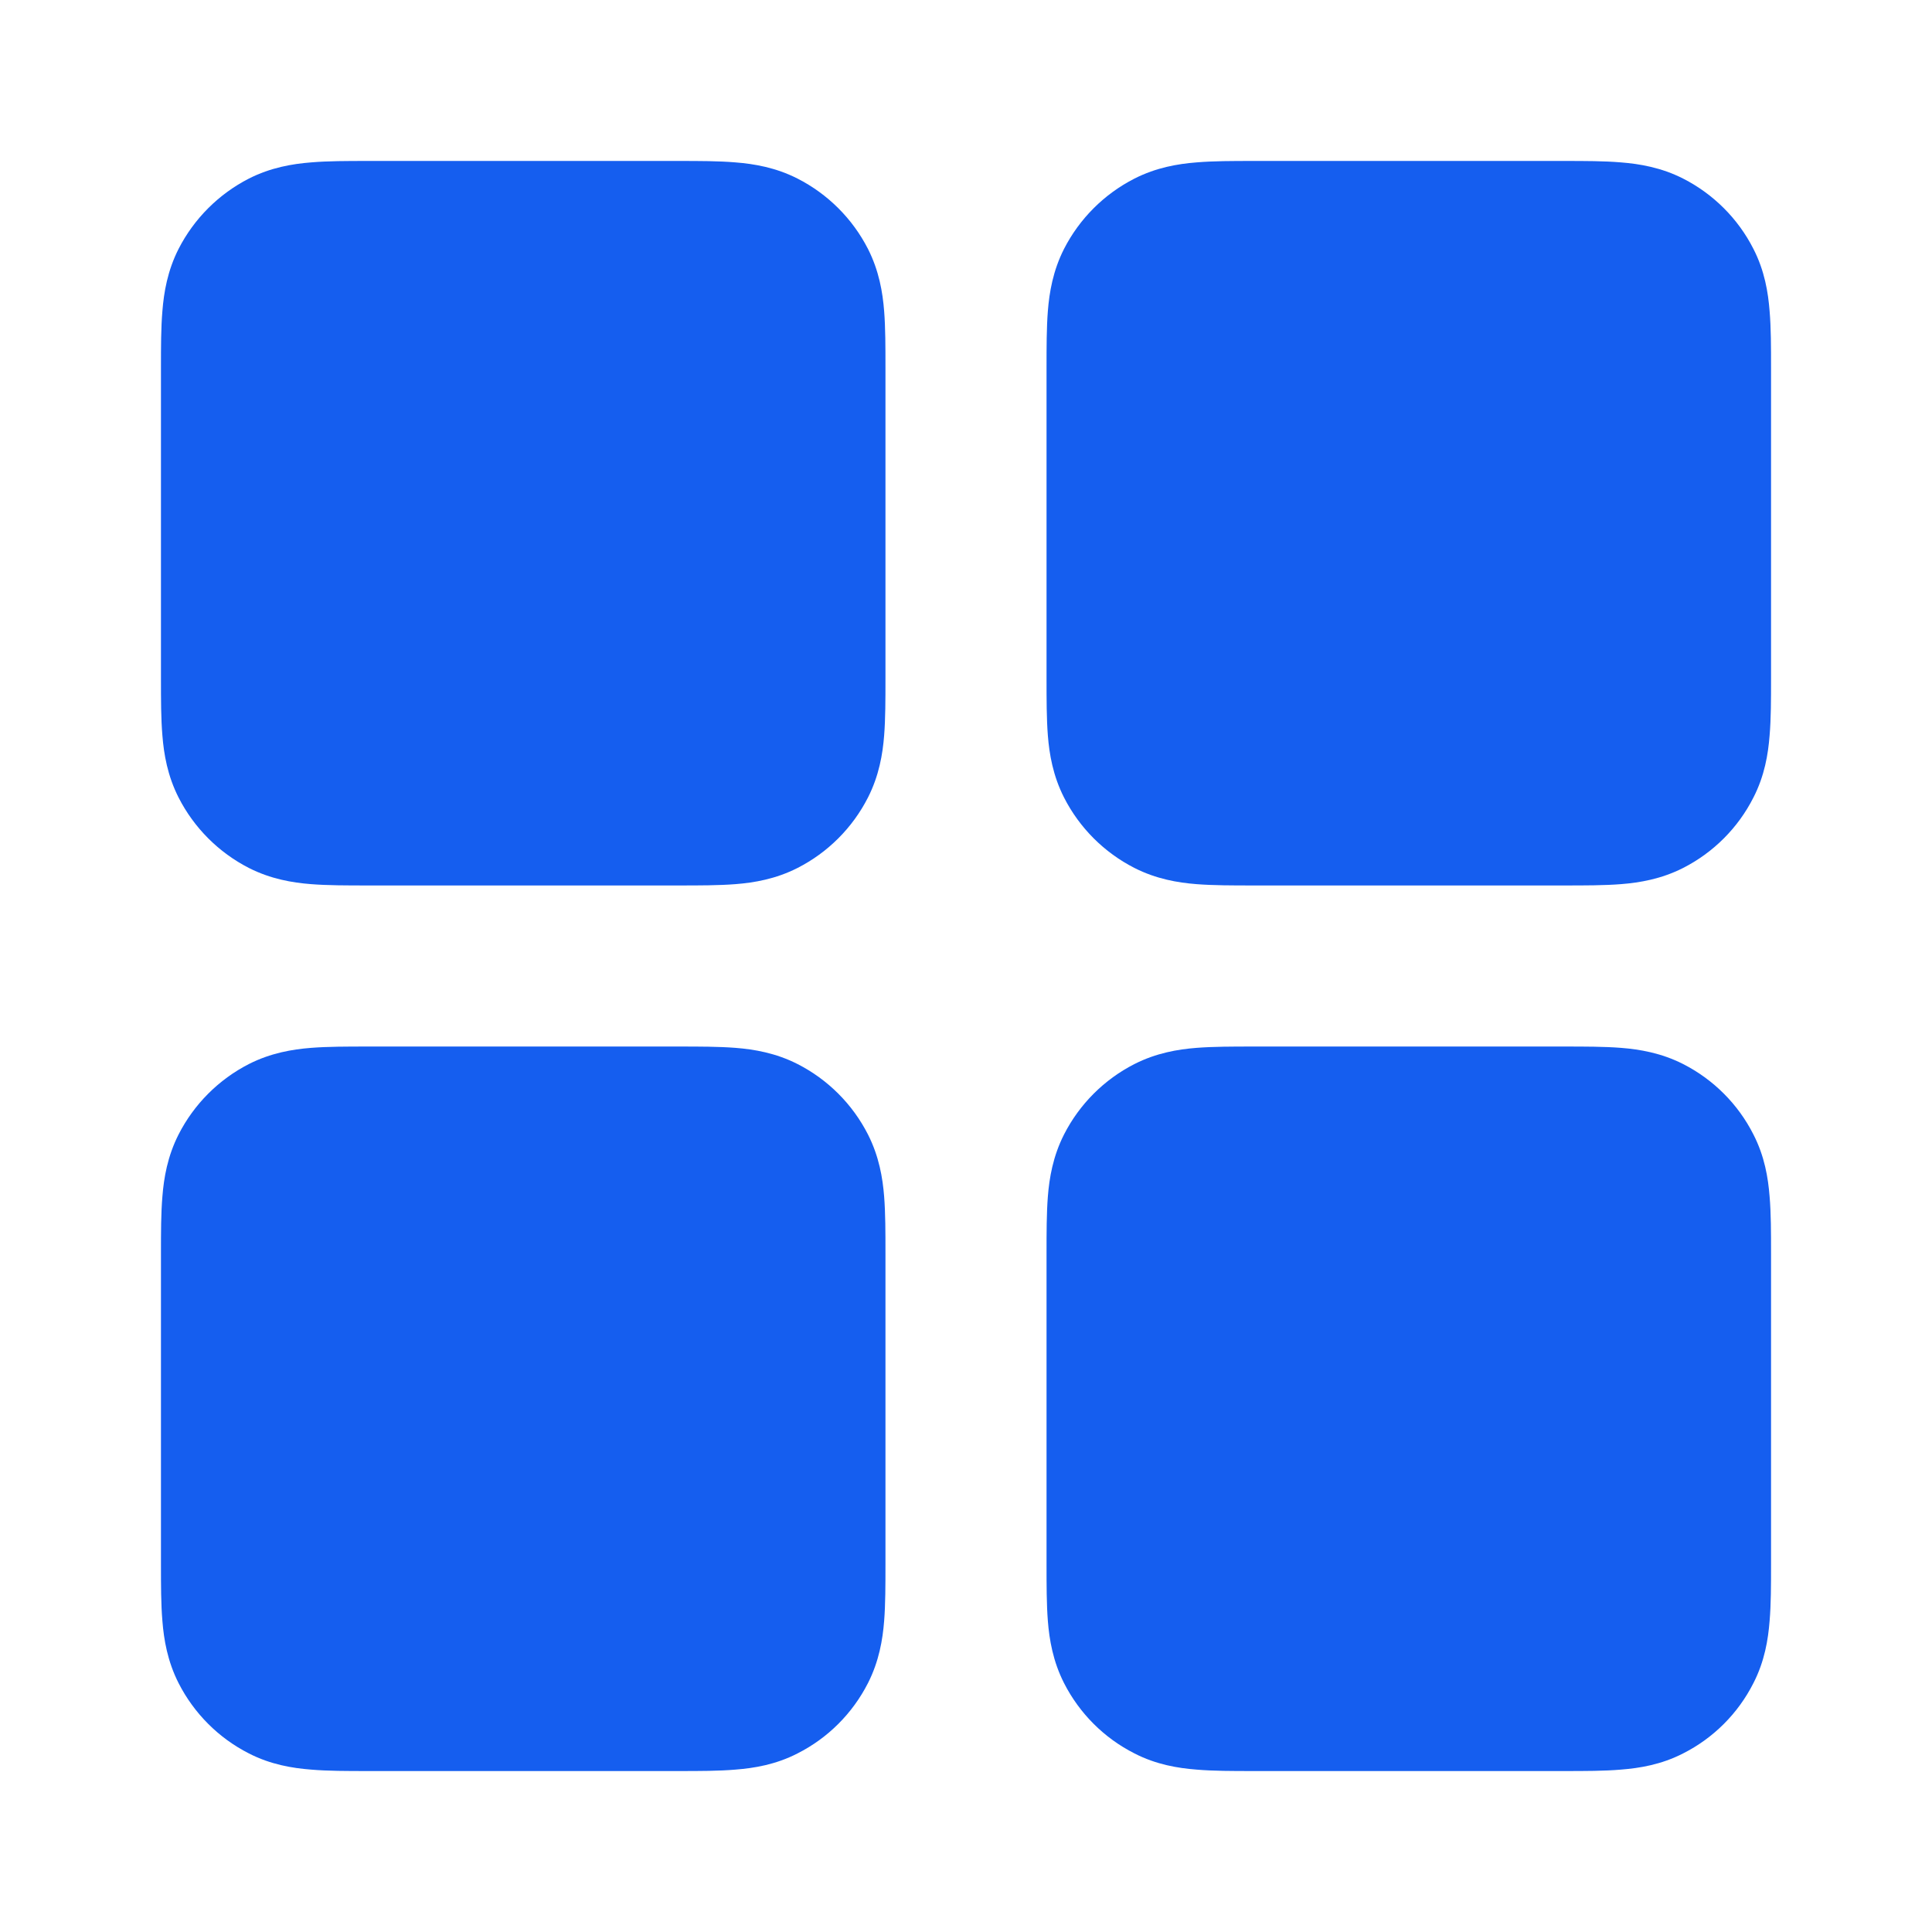
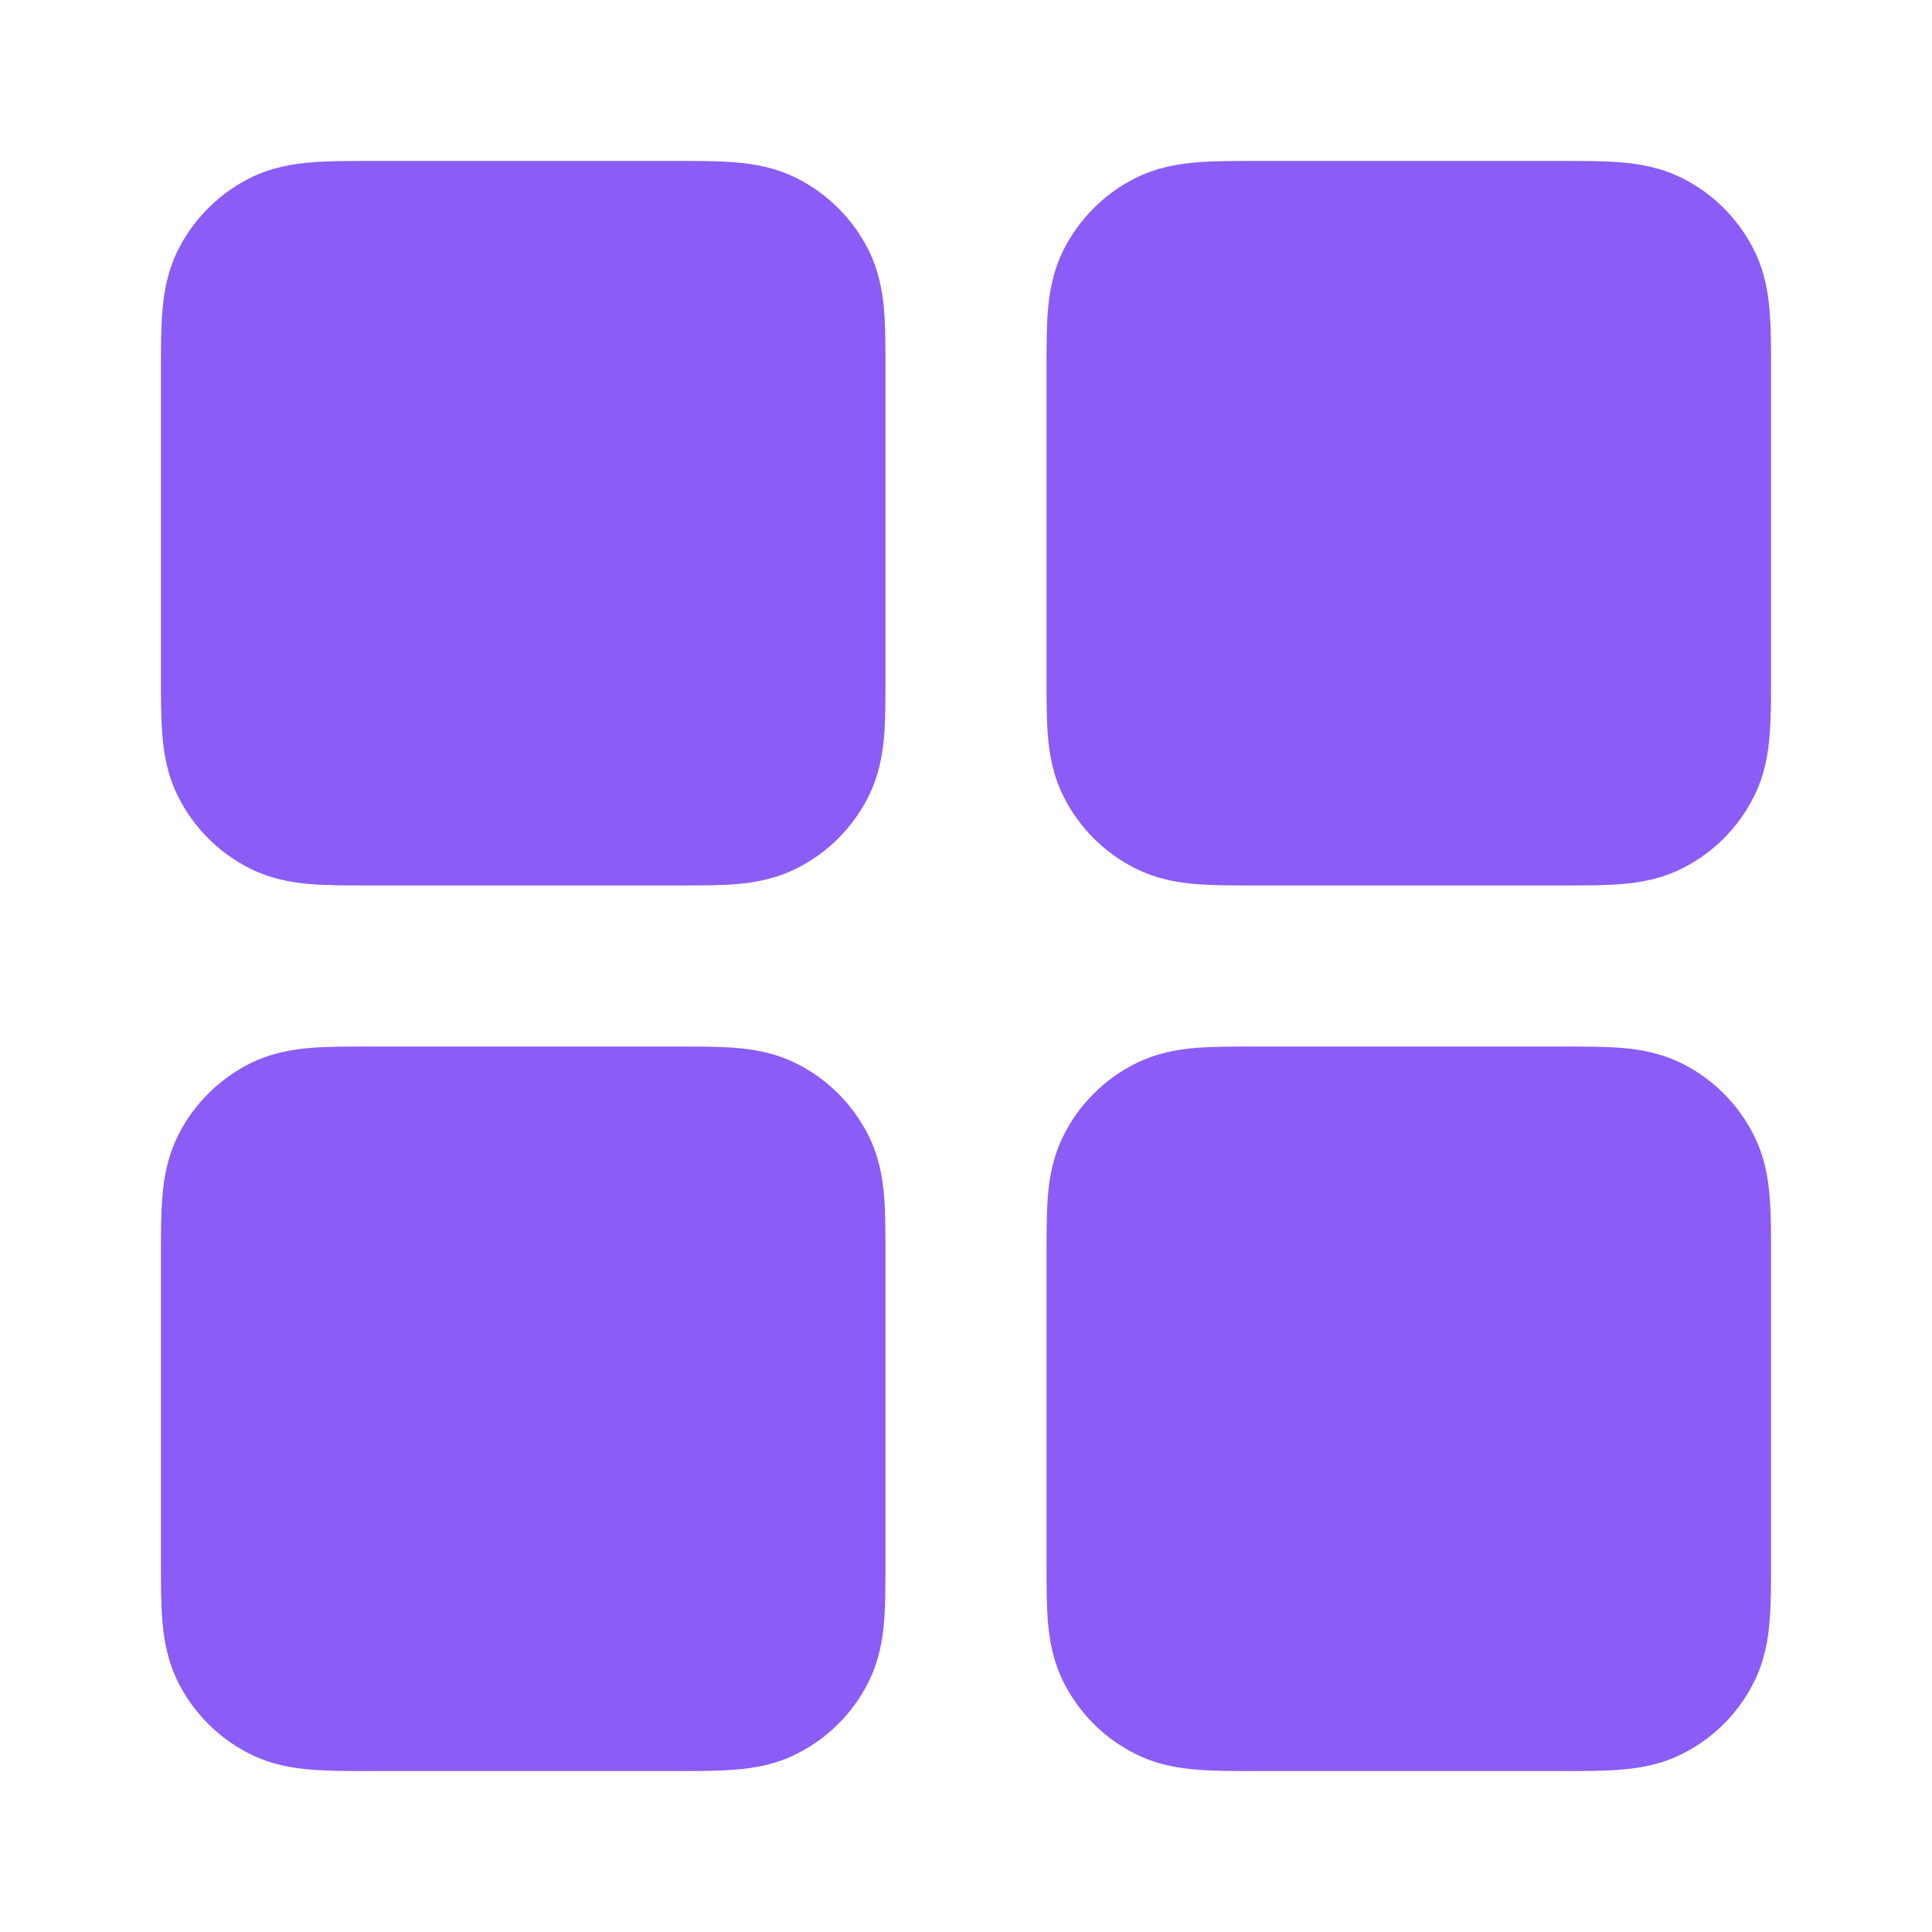
<svg xmlns="http://www.w3.org/2000/svg" width="16" height="16" viewBox="0 0 16 16" fill="none">
  <g id="grid-01">
    <g id="Solid">
-       <path fill-rule="evenodd" clip-rule="evenodd" d="M3.045 1.333C3.904 1.333 4.764 1.333 5.621 1.333C5.79 1.333 5.953 1.333 6.092 1.345C6.245 1.357 6.424 1.387 6.605 1.479C6.856 1.607 7.06 1.811 7.188 2.061C7.28 2.242 7.31 2.422 7.322 2.575C7.333 2.713 7.333 2.877 7.333 3.045V5.621C7.333 5.79 7.333 5.953 7.322 6.092C7.31 6.245 7.28 6.424 7.188 6.605C7.06 6.856 6.856 7.06 6.605 7.188C6.424 7.28 6.245 7.31 6.092 7.322C5.953 7.333 5.79 7.333 5.621 7.333H3.045C2.877 7.333 2.713 7.333 2.575 7.322C2.422 7.31 2.242 7.28 2.061 7.188C1.811 7.06 1.607 6.856 1.479 6.605C1.387 6.424 1.357 6.245 1.345 6.092C1.333 5.953 1.333 5.79 1.333 5.621C1.333 5.614 1.333 5.607 1.333 5.6V3.067C1.333 3.06 1.333 3.053 1.333 3.045C1.333 2.877 1.333 2.713 1.345 2.575C1.357 2.422 1.387 2.242 1.479 2.061C1.607 1.811 1.811 1.607 2.061 1.479C2.242 1.387 2.422 1.357 2.575 1.345C2.713 1.333 2.877 1.333 3.045 1.333Z" fill="#155EEF" />
-       <path fill-rule="evenodd" clip-rule="evenodd" d="M3.045 8.667C3.904 8.667 4.764 8.667 5.621 8.667C5.79 8.667 5.953 8.667 6.092 8.678C6.245 8.69 6.424 8.72 6.605 8.812C6.856 8.94 7.06 9.144 7.188 9.395C7.28 9.576 7.31 9.755 7.322 9.908C7.333 10.047 7.333 10.21 7.333 10.379V12.955C7.333 13.123 7.333 13.287 7.322 13.425C7.31 13.578 7.28 13.758 7.188 13.939C7.06 14.19 6.856 14.394 6.605 14.521C6.424 14.614 6.245 14.643 6.092 14.655C5.953 14.667 5.79 14.667 5.621 14.667H3.045C2.877 14.667 2.713 14.667 2.575 14.655C2.422 14.643 2.242 14.614 2.061 14.521C1.811 14.394 1.607 14.19 1.479 13.939C1.387 13.758 1.357 13.578 1.345 13.425C1.333 13.287 1.333 13.123 1.333 12.955C1.333 12.948 1.333 12.941 1.333 12.933V10.4C1.333 10.393 1.333 10.386 1.333 10.379C1.333 10.21 1.333 10.047 1.345 9.908C1.357 9.755 1.387 9.576 1.479 9.395C1.607 9.144 1.811 8.94 2.061 8.812C2.242 8.72 2.422 8.69 2.575 8.678C2.713 8.667 2.877 8.667 3.045 8.667Z" fill="#155EEF" />
-       <path fill-rule="evenodd" clip-rule="evenodd" d="M10.379 1.333C11.237 1.333 12.098 1.333 12.955 1.333C13.123 1.333 13.287 1.333 13.425 1.345C13.578 1.357 13.758 1.387 13.939 1.479C14.19 1.607 14.394 1.811 14.521 2.061C14.614 2.242 14.643 2.422 14.655 2.575C14.667 2.713 14.667 2.877 14.667 3.045V5.621C14.667 5.79 14.667 5.953 14.655 6.092C14.643 6.245 14.614 6.424 14.521 6.605C14.394 6.856 14.19 7.06 13.939 7.188C13.758 7.28 13.578 7.31 13.425 7.322C13.287 7.333 13.123 7.333 12.955 7.333H10.379C10.21 7.333 10.047 7.333 9.908 7.322C9.755 7.31 9.576 7.28 9.395 7.188C9.144 7.06 8.94 6.856 8.812 6.605C8.72 6.424 8.69 6.245 8.678 6.092C8.667 5.953 8.667 5.79 8.667 5.621C8.667 5.614 8.667 5.607 8.667 5.6V3.067C8.667 3.06 8.667 3.053 8.667 3.045C8.667 2.877 8.667 2.713 8.678 2.575C8.69 2.422 8.72 2.242 8.812 2.061C8.94 1.811 9.144 1.607 9.395 1.479C9.576 1.387 9.755 1.357 9.908 1.345C10.047 1.333 10.21 1.333 10.379 1.333Z" fill="#155EEF" />
-       <path fill-rule="evenodd" clip-rule="evenodd" d="M10.379 8.667C11.237 8.667 12.098 8.667 12.955 8.667C13.123 8.667 13.287 8.667 13.425 8.678C13.578 8.69 13.758 8.72 13.939 8.812C14.19 8.94 14.394 9.144 14.521 9.395C14.614 9.576 14.643 9.755 14.655 9.908C14.667 10.047 14.667 10.21 14.667 10.379V12.955C14.667 13.123 14.667 13.287 14.655 13.425C14.643 13.578 14.614 13.758 14.521 13.939C14.394 14.19 14.19 14.394 13.939 14.521C13.758 14.614 13.578 14.643 13.425 14.655C13.287 14.667 13.123 14.667 12.955 14.667H10.379C10.21 14.667 10.047 14.667 9.908 14.655C9.755 14.643 9.576 14.614 9.395 14.521C9.144 14.394 8.94 14.19 8.812 13.939C8.72 13.758 8.69 13.578 8.678 13.425C8.667 13.287 8.667 13.123 8.667 12.955C8.667 12.948 8.667 12.941 8.667 12.933V10.4C8.667 10.393 8.667 10.386 8.667 10.379C8.667 10.21 8.667 10.047 8.678 9.908C8.69 9.755 8.72 9.576 8.812 9.395C8.94 9.144 9.144 8.94 9.395 8.812C9.576 8.72 9.755 8.69 9.908 8.678C10.047 8.667 10.21 8.667 10.379 8.667Z" fill="#155EEF" />
+       <path fill-rule="evenodd" clip-rule="evenodd" d="M3.045 1.333C3.904 1.333 4.764 1.333 5.621 1.333C5.79 1.333 5.953 1.333 6.092 1.345C6.245 1.357 6.424 1.387 6.605 1.479C6.856 1.607 7.06 1.811 7.188 2.061C7.28 2.242 7.31 2.422 7.322 2.575C7.333 2.713 7.333 2.877 7.333 3.045V5.621C7.333 5.79 7.333 5.953 7.322 6.092C7.31 6.245 7.28 6.424 7.188 6.605C7.06 6.856 6.856 7.06 6.605 7.188C6.424 7.28 6.245 7.31 6.092 7.322C5.953 7.333 5.79 7.333 5.621 7.333H3.045C2.877 7.333 2.713 7.333 2.575 7.322C2.422 7.31 2.242 7.28 2.061 7.188C1.811 7.06 1.607 6.856 1.479 6.605C1.387 6.424 1.357 6.245 1.345 6.092C1.333 5.953 1.333 5.79 1.333 5.621C1.333 5.614 1.333 5.607 1.333 5.6V3.067C1.333 3.06 1.333 3.053 1.333 3.045C1.333 2.877 1.333 2.713 1.345 2.575C1.357 2.422 1.387 2.242 1.479 2.061C1.607 1.811 1.811 1.607 2.061 1.479C2.242 1.387 2.422 1.357 2.575 1.345C2.713 1.333 2.877 1.333 3.045 1.333Z" fill="#8b5cf6" />
+       <path fill-rule="evenodd" clip-rule="evenodd" d="M3.045 8.667C3.904 8.667 4.764 8.667 5.621 8.667C5.79 8.667 5.953 8.667 6.092 8.678C6.245 8.69 6.424 8.72 6.605 8.812C6.856 8.94 7.06 9.144 7.188 9.395C7.28 9.576 7.31 9.755 7.322 9.908C7.333 10.047 7.333 10.21 7.333 10.379V12.955C7.333 13.123 7.333 13.287 7.322 13.425C7.31 13.578 7.28 13.758 7.188 13.939C7.06 14.19 6.856 14.394 6.605 14.521C6.424 14.614 6.245 14.643 6.092 14.655C5.953 14.667 5.79 14.667 5.621 14.667H3.045C2.877 14.667 2.713 14.667 2.575 14.655C2.422 14.643 2.242 14.614 2.061 14.521C1.811 14.394 1.607 14.19 1.479 13.939C1.387 13.758 1.357 13.578 1.345 13.425C1.333 13.287 1.333 13.123 1.333 12.955C1.333 12.948 1.333 12.941 1.333 12.933V10.4C1.333 10.393 1.333 10.386 1.333 10.379C1.333 10.21 1.333 10.047 1.345 9.908C1.357 9.755 1.387 9.576 1.479 9.395C1.607 9.144 1.811 8.94 2.061 8.812C2.242 8.72 2.422 8.69 2.575 8.678C2.713 8.667 2.877 8.667 3.045 8.667Z" fill="#8b5cf6" />
+       <path fill-rule="evenodd" clip-rule="evenodd" d="M10.379 1.333C11.237 1.333 12.098 1.333 12.955 1.333C13.123 1.333 13.287 1.333 13.425 1.345C13.578 1.357 13.758 1.387 13.939 1.479C14.19 1.607 14.394 1.811 14.521 2.061C14.614 2.242 14.643 2.422 14.655 2.575C14.667 2.713 14.667 2.877 14.667 3.045V5.621C14.667 5.79 14.667 5.953 14.655 6.092C14.643 6.245 14.614 6.424 14.521 6.605C14.394 6.856 14.19 7.06 13.939 7.188C13.758 7.28 13.578 7.31 13.425 7.322C13.287 7.333 13.123 7.333 12.955 7.333H10.379C10.21 7.333 10.047 7.333 9.908 7.322C9.755 7.31 9.576 7.28 9.395 7.188C9.144 7.06 8.94 6.856 8.812 6.605C8.72 6.424 8.69 6.245 8.678 6.092C8.667 5.953 8.667 5.79 8.667 5.621C8.667 5.614 8.667 5.607 8.667 5.6V3.067C8.667 3.06 8.667 3.053 8.667 3.045C8.667 2.877 8.667 2.713 8.678 2.575C8.69 2.422 8.72 2.242 8.812 2.061C8.94 1.811 9.144 1.607 9.395 1.479C9.576 1.387 9.755 1.357 9.908 1.345C10.047 1.333 10.21 1.333 10.379 1.333Z" fill="#8b5cf6" />
+       <path fill-rule="evenodd" clip-rule="evenodd" d="M10.379 8.667C11.237 8.667 12.098 8.667 12.955 8.667C13.123 8.667 13.287 8.667 13.425 8.678C13.578 8.69 13.758 8.72 13.939 8.812C14.19 8.94 14.394 9.144 14.521 9.395C14.614 9.576 14.643 9.755 14.655 9.908C14.667 10.047 14.667 10.21 14.667 10.379V12.955C14.667 13.123 14.667 13.287 14.655 13.425C14.643 13.578 14.614 13.758 14.521 13.939C14.394 14.19 14.19 14.394 13.939 14.521C13.758 14.614 13.578 14.643 13.425 14.655C13.287 14.667 13.123 14.667 12.955 14.667H10.379C10.21 14.667 10.047 14.667 9.908 14.655C9.755 14.643 9.576 14.614 9.395 14.521C9.144 14.394 8.94 14.19 8.812 13.939C8.72 13.758 8.69 13.578 8.678 13.425C8.667 13.287 8.667 13.123 8.667 12.955C8.667 12.948 8.667 12.941 8.667 12.933V10.4C8.667 10.393 8.667 10.386 8.667 10.379C8.667 10.21 8.667 10.047 8.678 9.908C8.69 9.755 8.72 9.576 8.812 9.395C8.94 9.144 9.144 8.94 9.395 8.812C9.576 8.72 9.755 8.69 9.908 8.678C10.047 8.667 10.21 8.667 10.379 8.667Z" fill="#8b5cf6" />
    </g>
  </g>
</svg>
